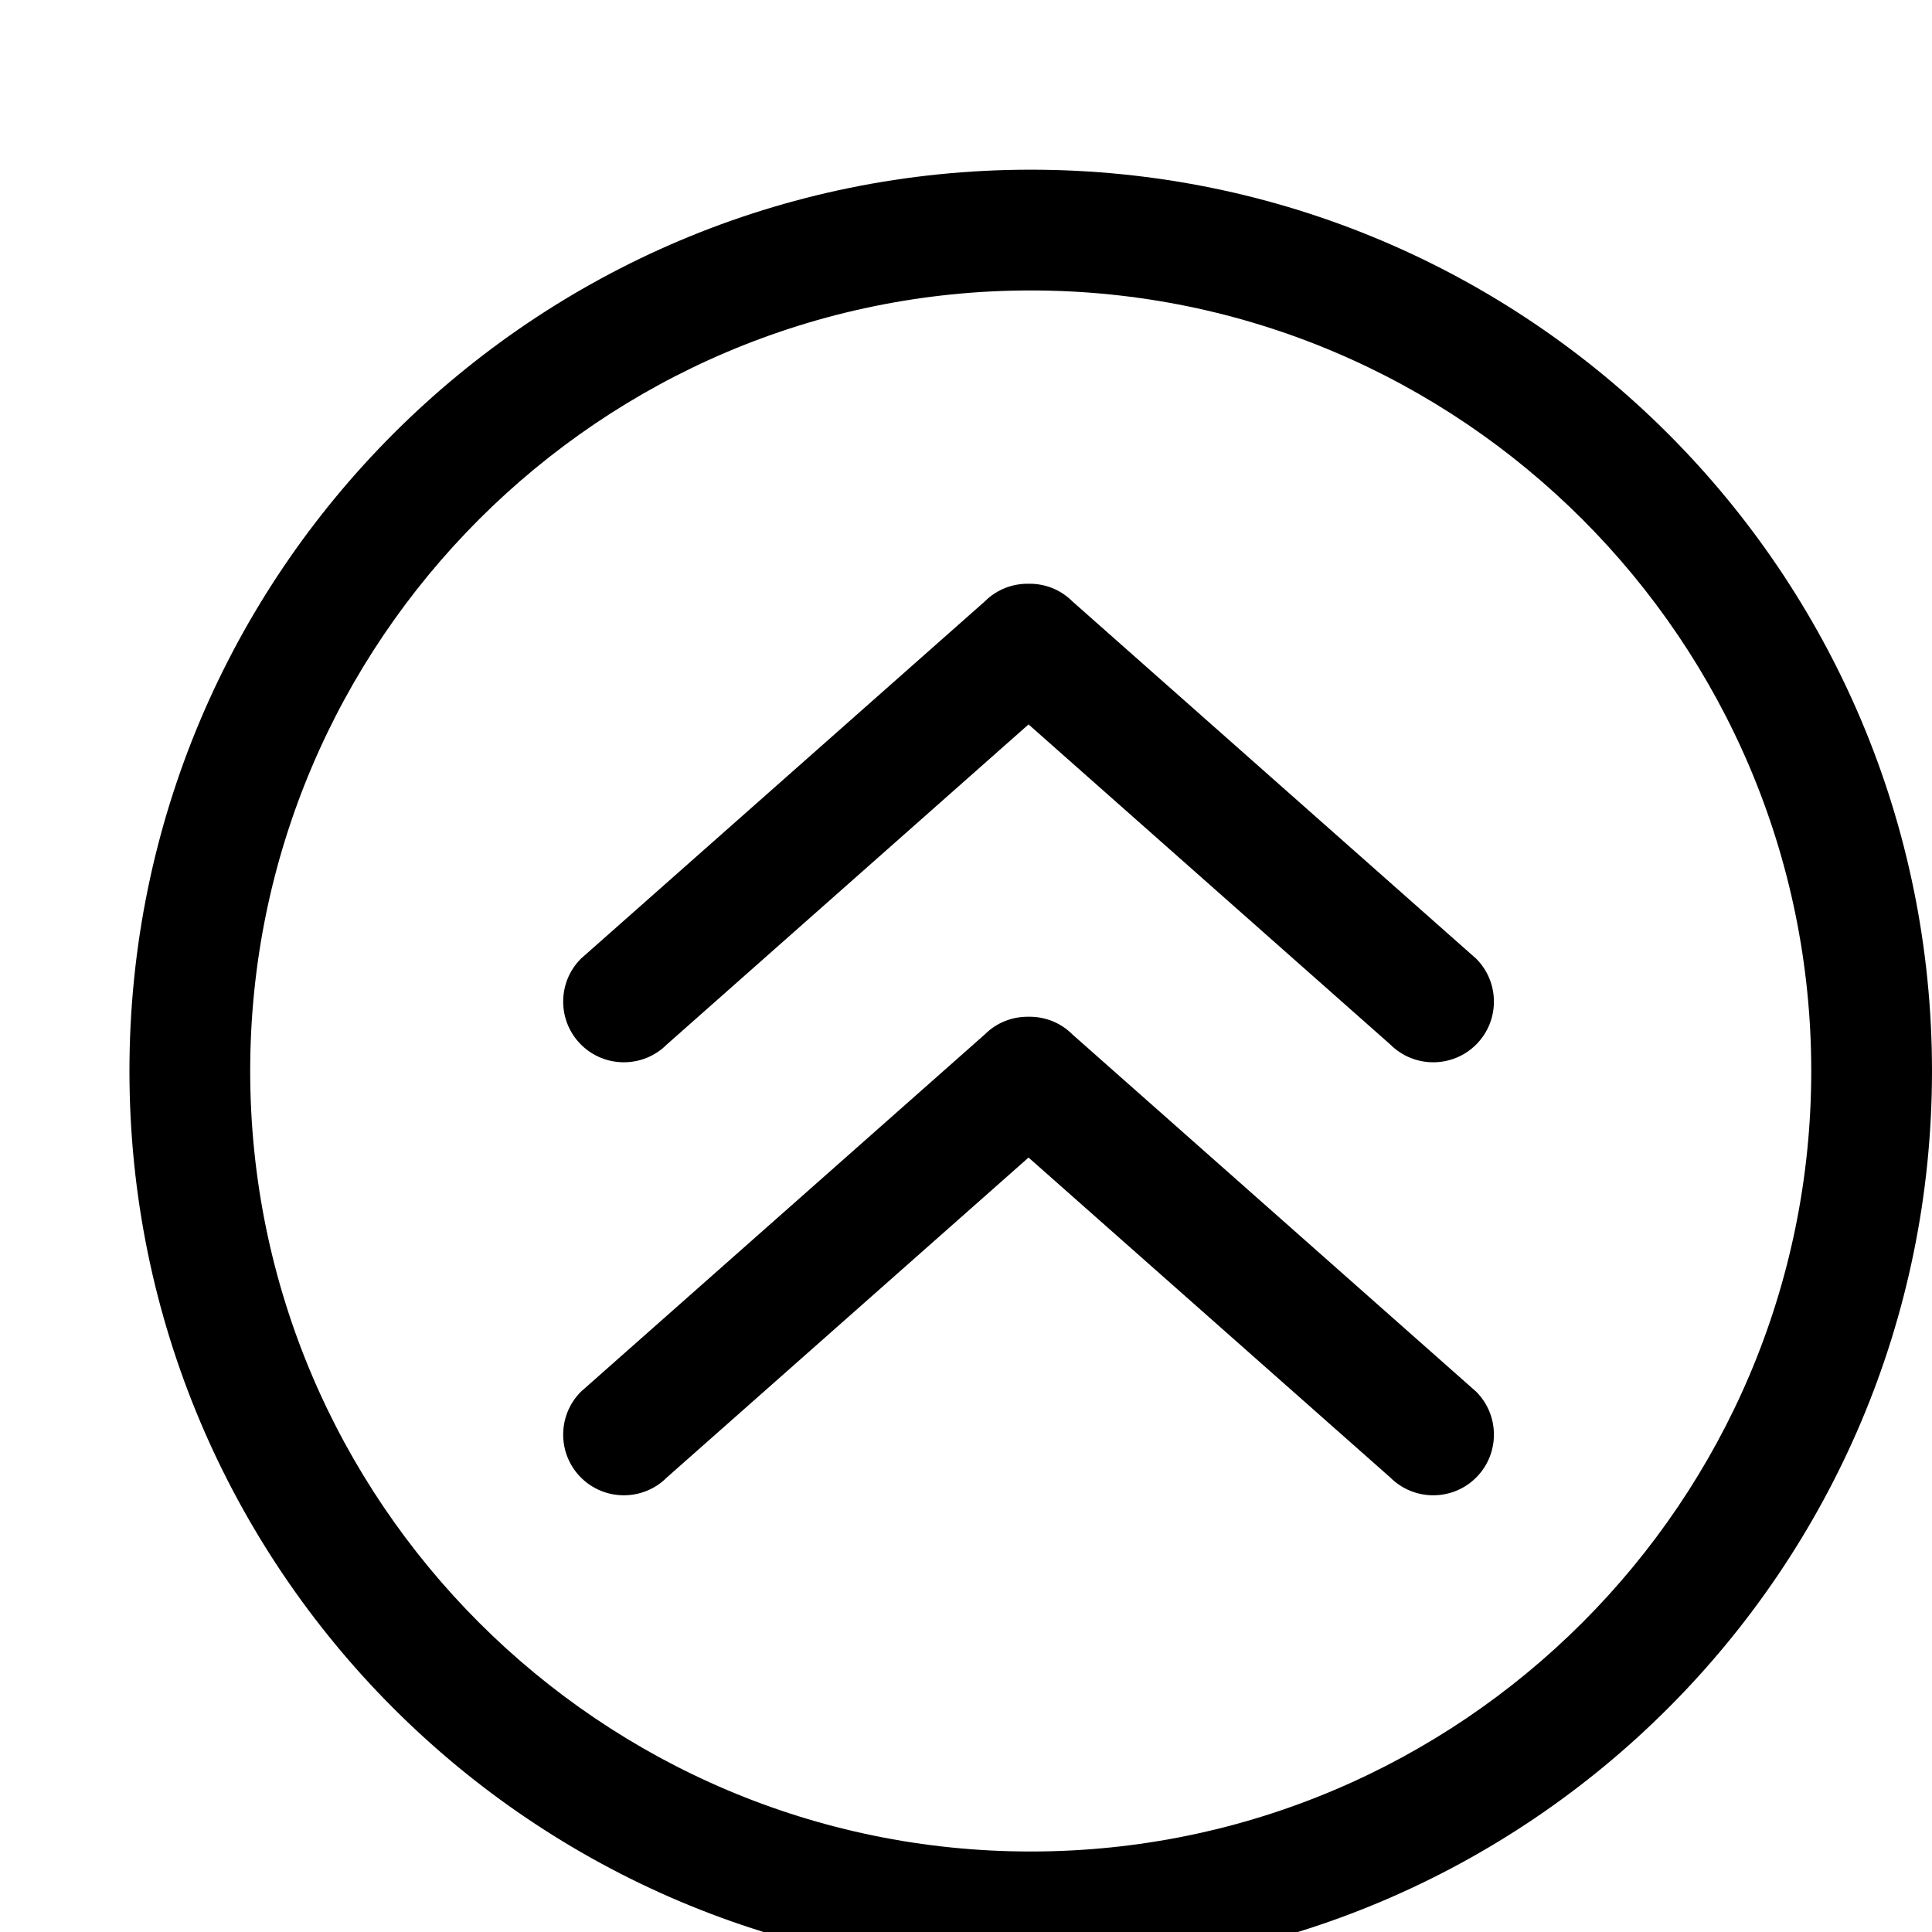
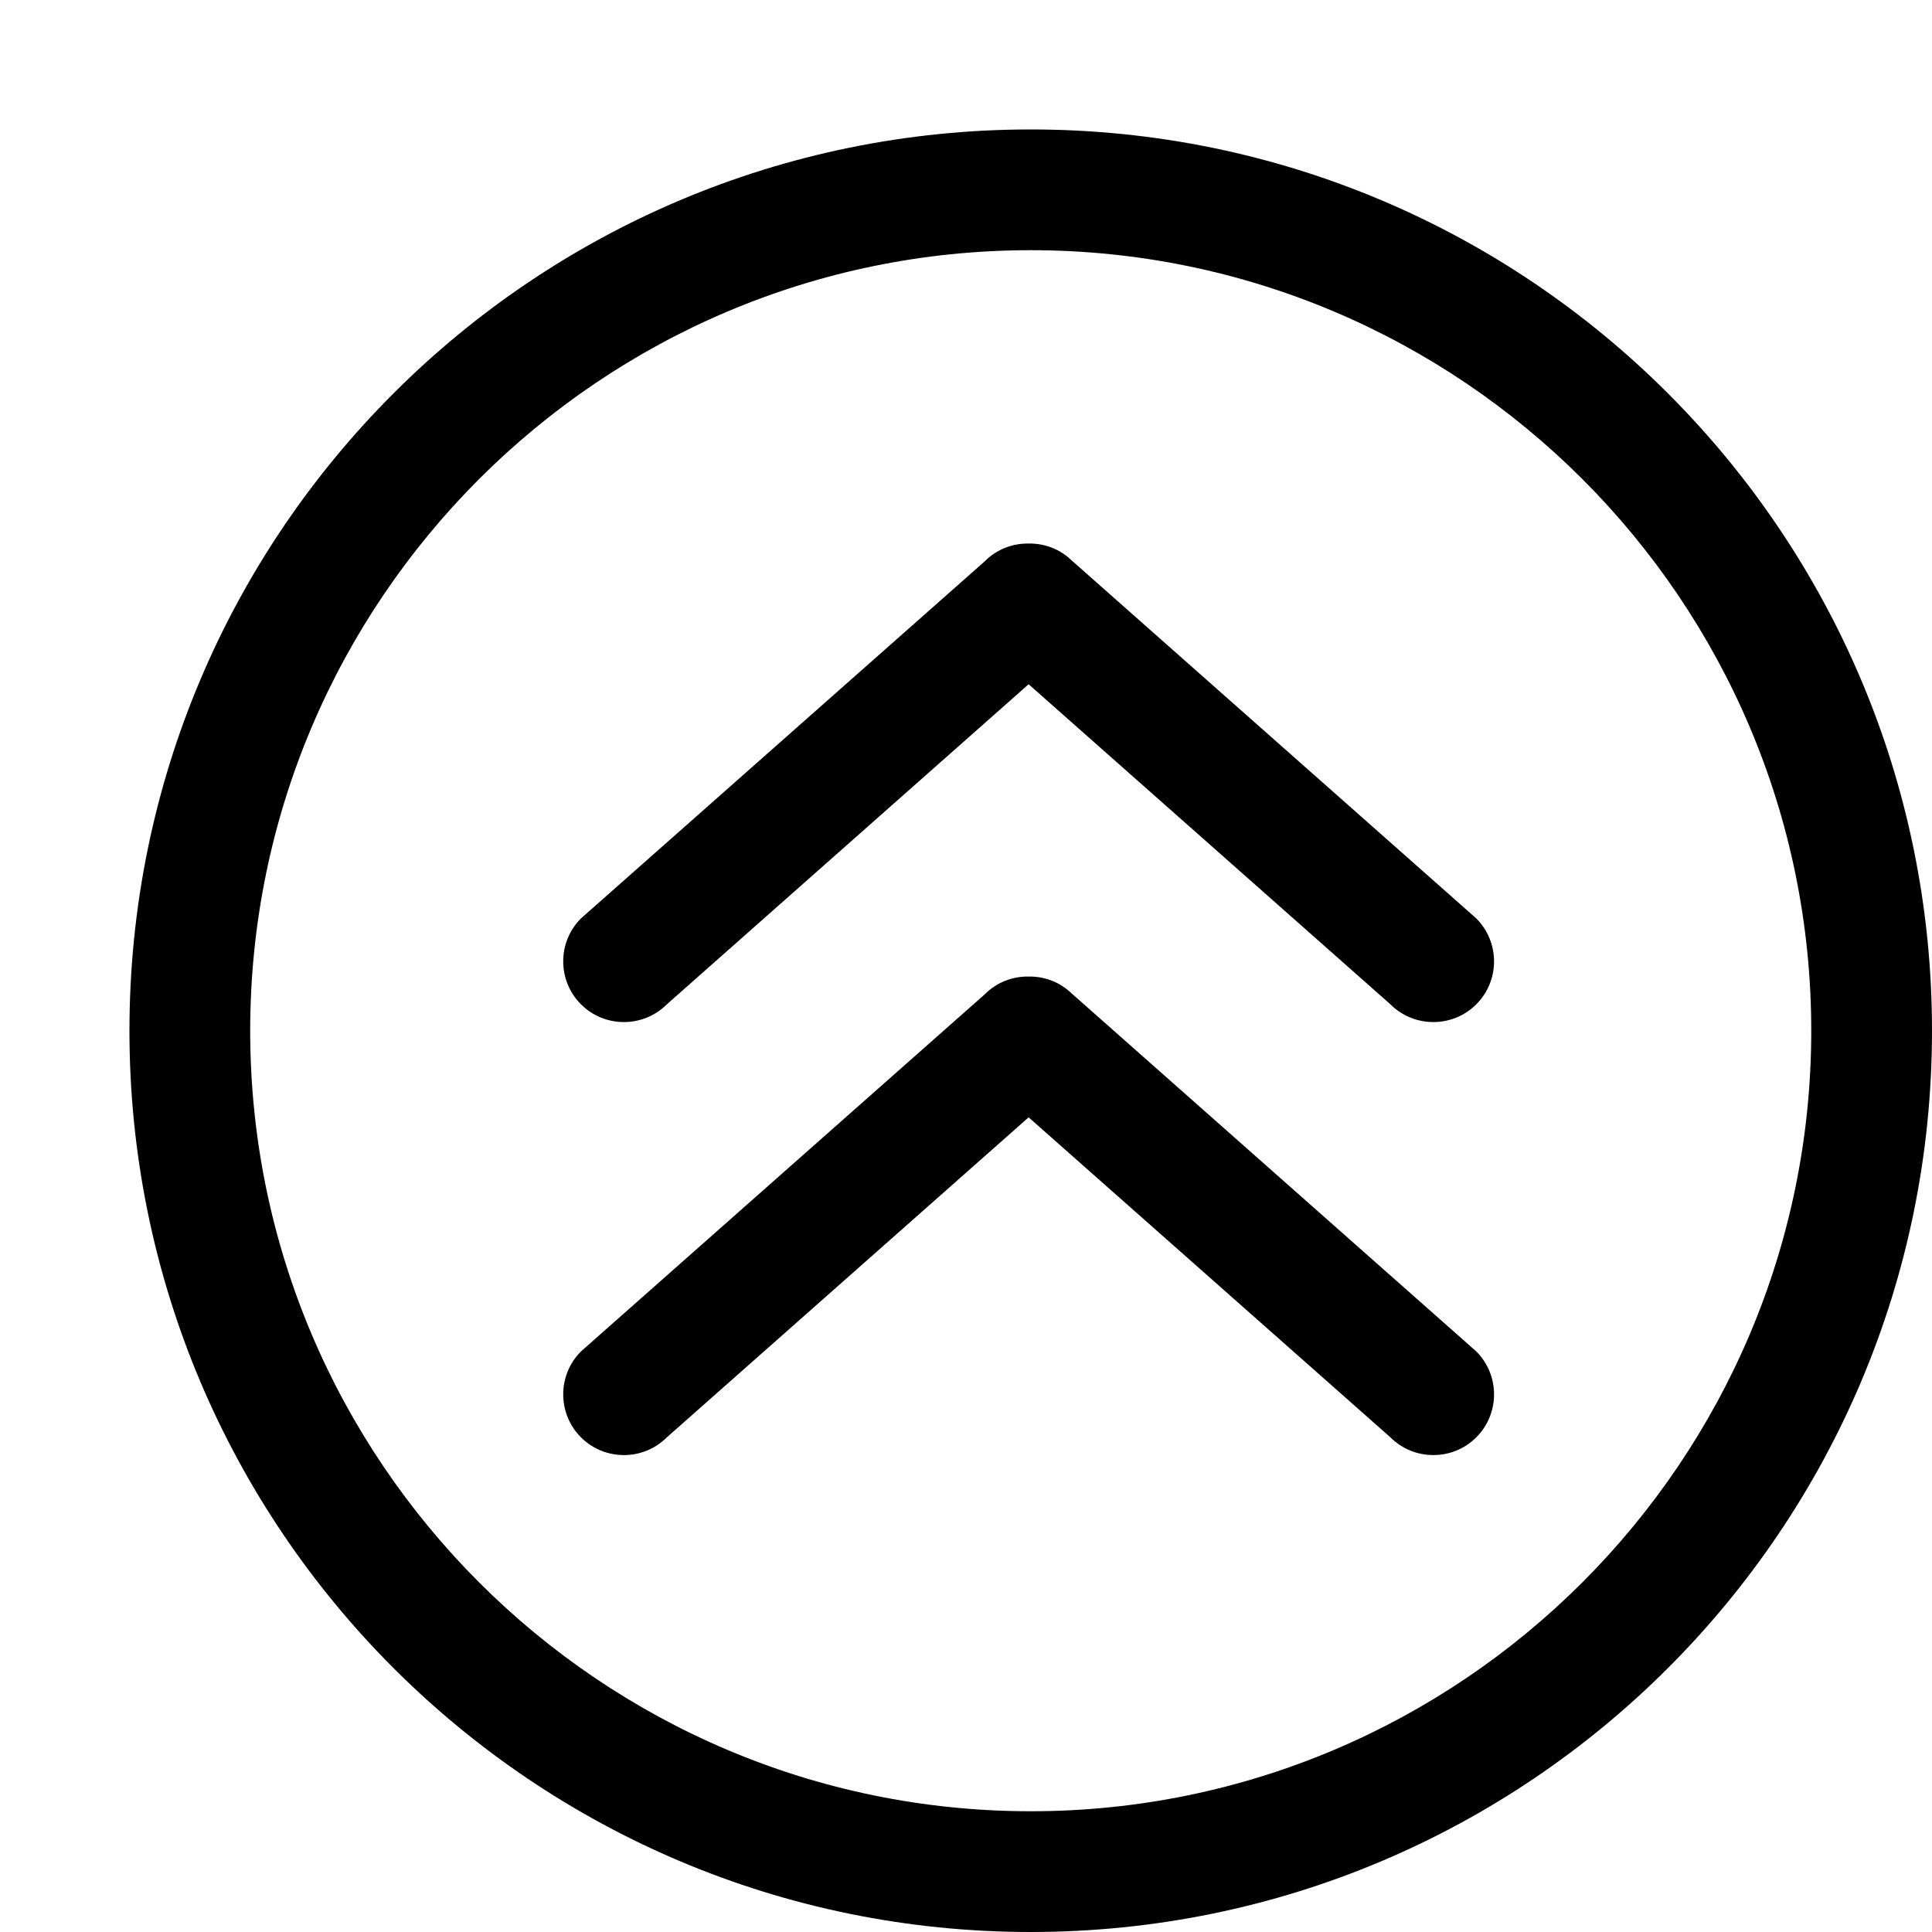
- <svg xmlns="http://www.w3.org/2000/svg" viewBox="0 0 1024 1024">
-   <path d="M568.384 318.741c-6.4-6.4-14.784-9.472-23.168-9.344-8.448-.128-16.832 2.944-23.232 9.344l-214.08 189.376c-12.544 12.544-12.544 32.96 0 45.504s32.96 12.544 45.504 0l191.744-169.664 191.744 169.664c12.544 12.544 32.96 12.544 45.504 0s12.544-32.96 0-45.504L568.384 318.741zm0 229.504c-6.4-6.4-14.784-9.472-23.168-9.344-8.448-.128-16.832 2.944-23.232 9.344l-214.08 189.376c-12.544 12.544-12.544 32.96 0 45.504s32.96 12.544 45.504 0l191.744-169.6 191.744 169.6c12.544 12.544 32.96 12.544 45.504 0s12.544-32.96 0-45.504L568.384 548.245zm-22.08-458.304c-263.808 0-477.696 213.888-477.696 477.696s213.888 477.696 477.696 477.696S1024 831.445 1024 567.637 810.112 89.941 546.304 89.941zm0 891.392c-228.096 0-413.696-185.6-413.696-413.696s185.6-413.696 413.696-413.696S960 339.541 960 567.637 774.4 981.333 546.304 981.333z" />
+ <svg xmlns="http://www.w3.org/2000/svg" version="1.1" width="24" height="24" viewBox="0 0 24 24">
+   <path d="M13.322 6.971c-0.15-0.15-0.346-0.222-0.543-0.219-0.198-0.003-0.395 0.069-0.544 0.219l-5.018 4.438c-0.294 0.294-0.294 0.773 0 1.067s0.772 0.294 1.067 0l4.494-3.976 4.494 3.976c0.294 0.294 0.773 0.294 1.067 0s0.294-0.772 0-1.067l-5.016-4.438zM13.322 12.35c-0.15-0.15-0.346-0.222-0.543-0.219-0.198-0.003-0.395 0.069-0.544 0.219l-5.018 4.438c-0.294 0.294-0.294 0.773 0 1.067s0.772 0.294 1.067 0l4.494-3.975 4.494 3.975c0.294 0.294 0.773 0.294 1.067 0s0.294-0.773 0-1.067l-5.016-4.438zM12.804 1.608c-6.183 0-11.196 5.013-11.196 11.196s5.013 11.196 11.196 11.196 11.196-5.013 11.196-11.196-5.013-11.196-11.196-11.196zM12.804 22.5c-5.346 0-9.696-4.35-9.696-9.696s4.35-9.696 9.696-9.696 9.696 4.35 9.696 9.696-4.35 9.696-9.696 9.696z" />
</svg>
